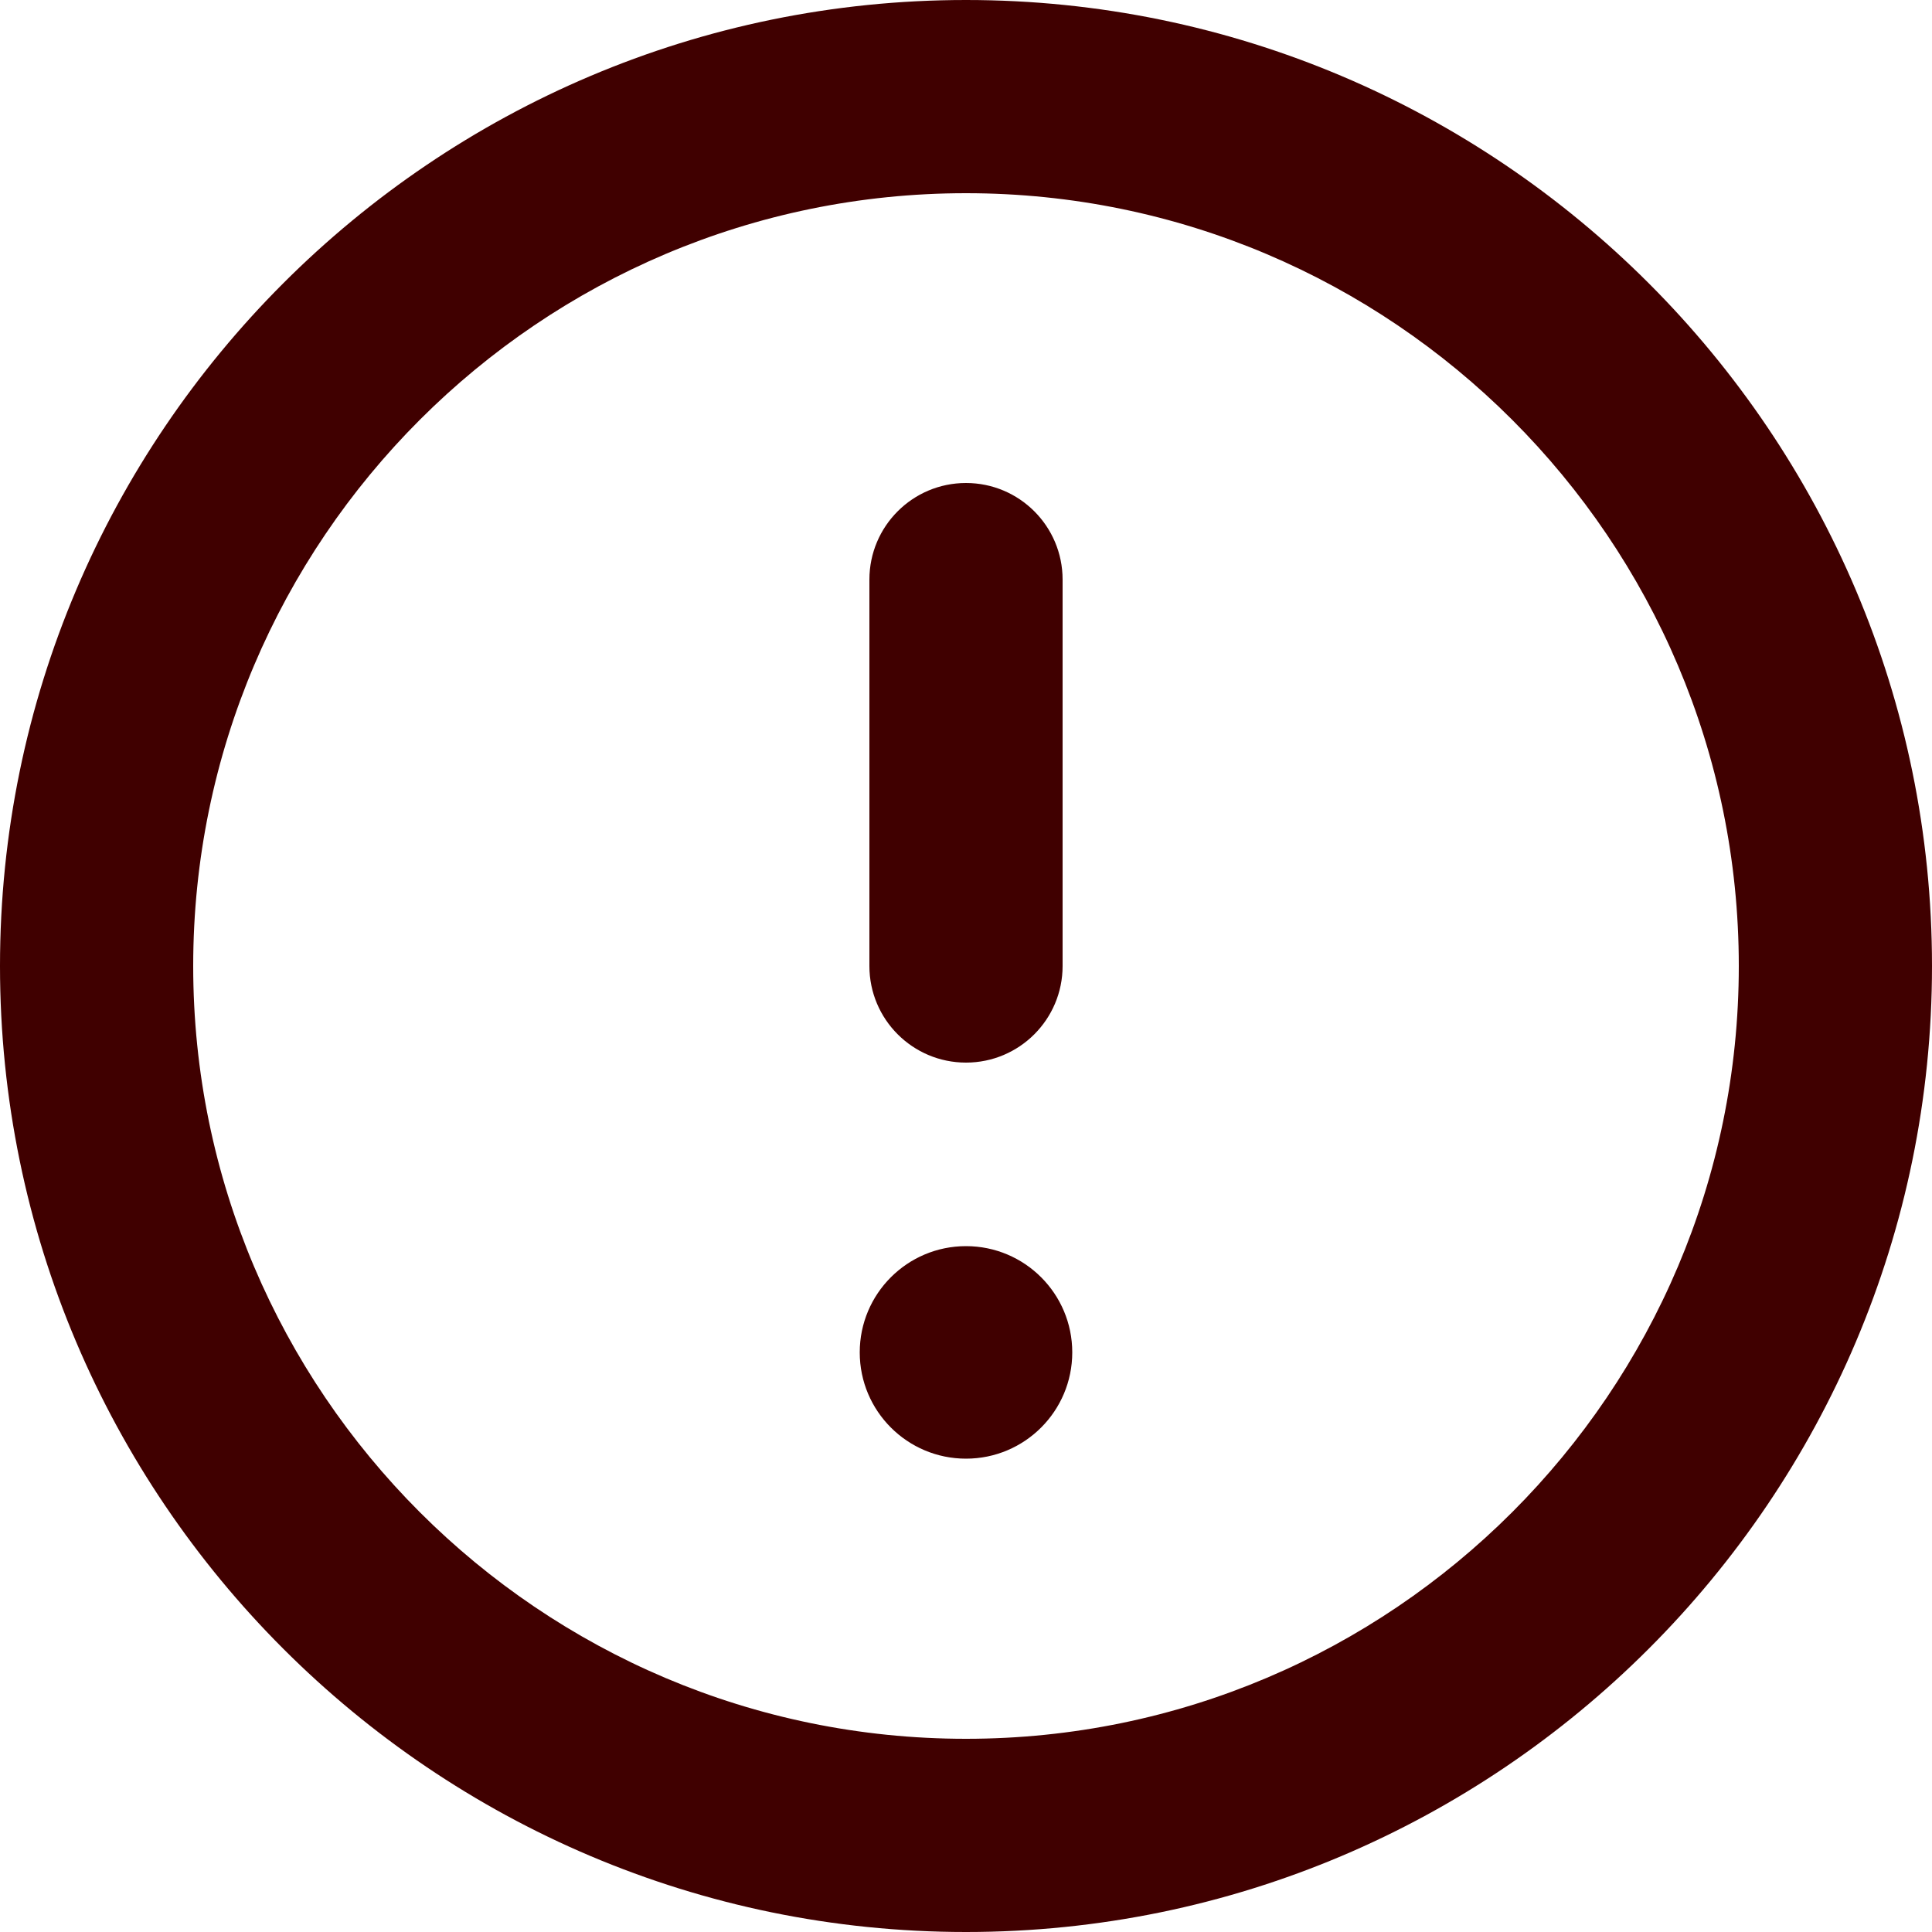
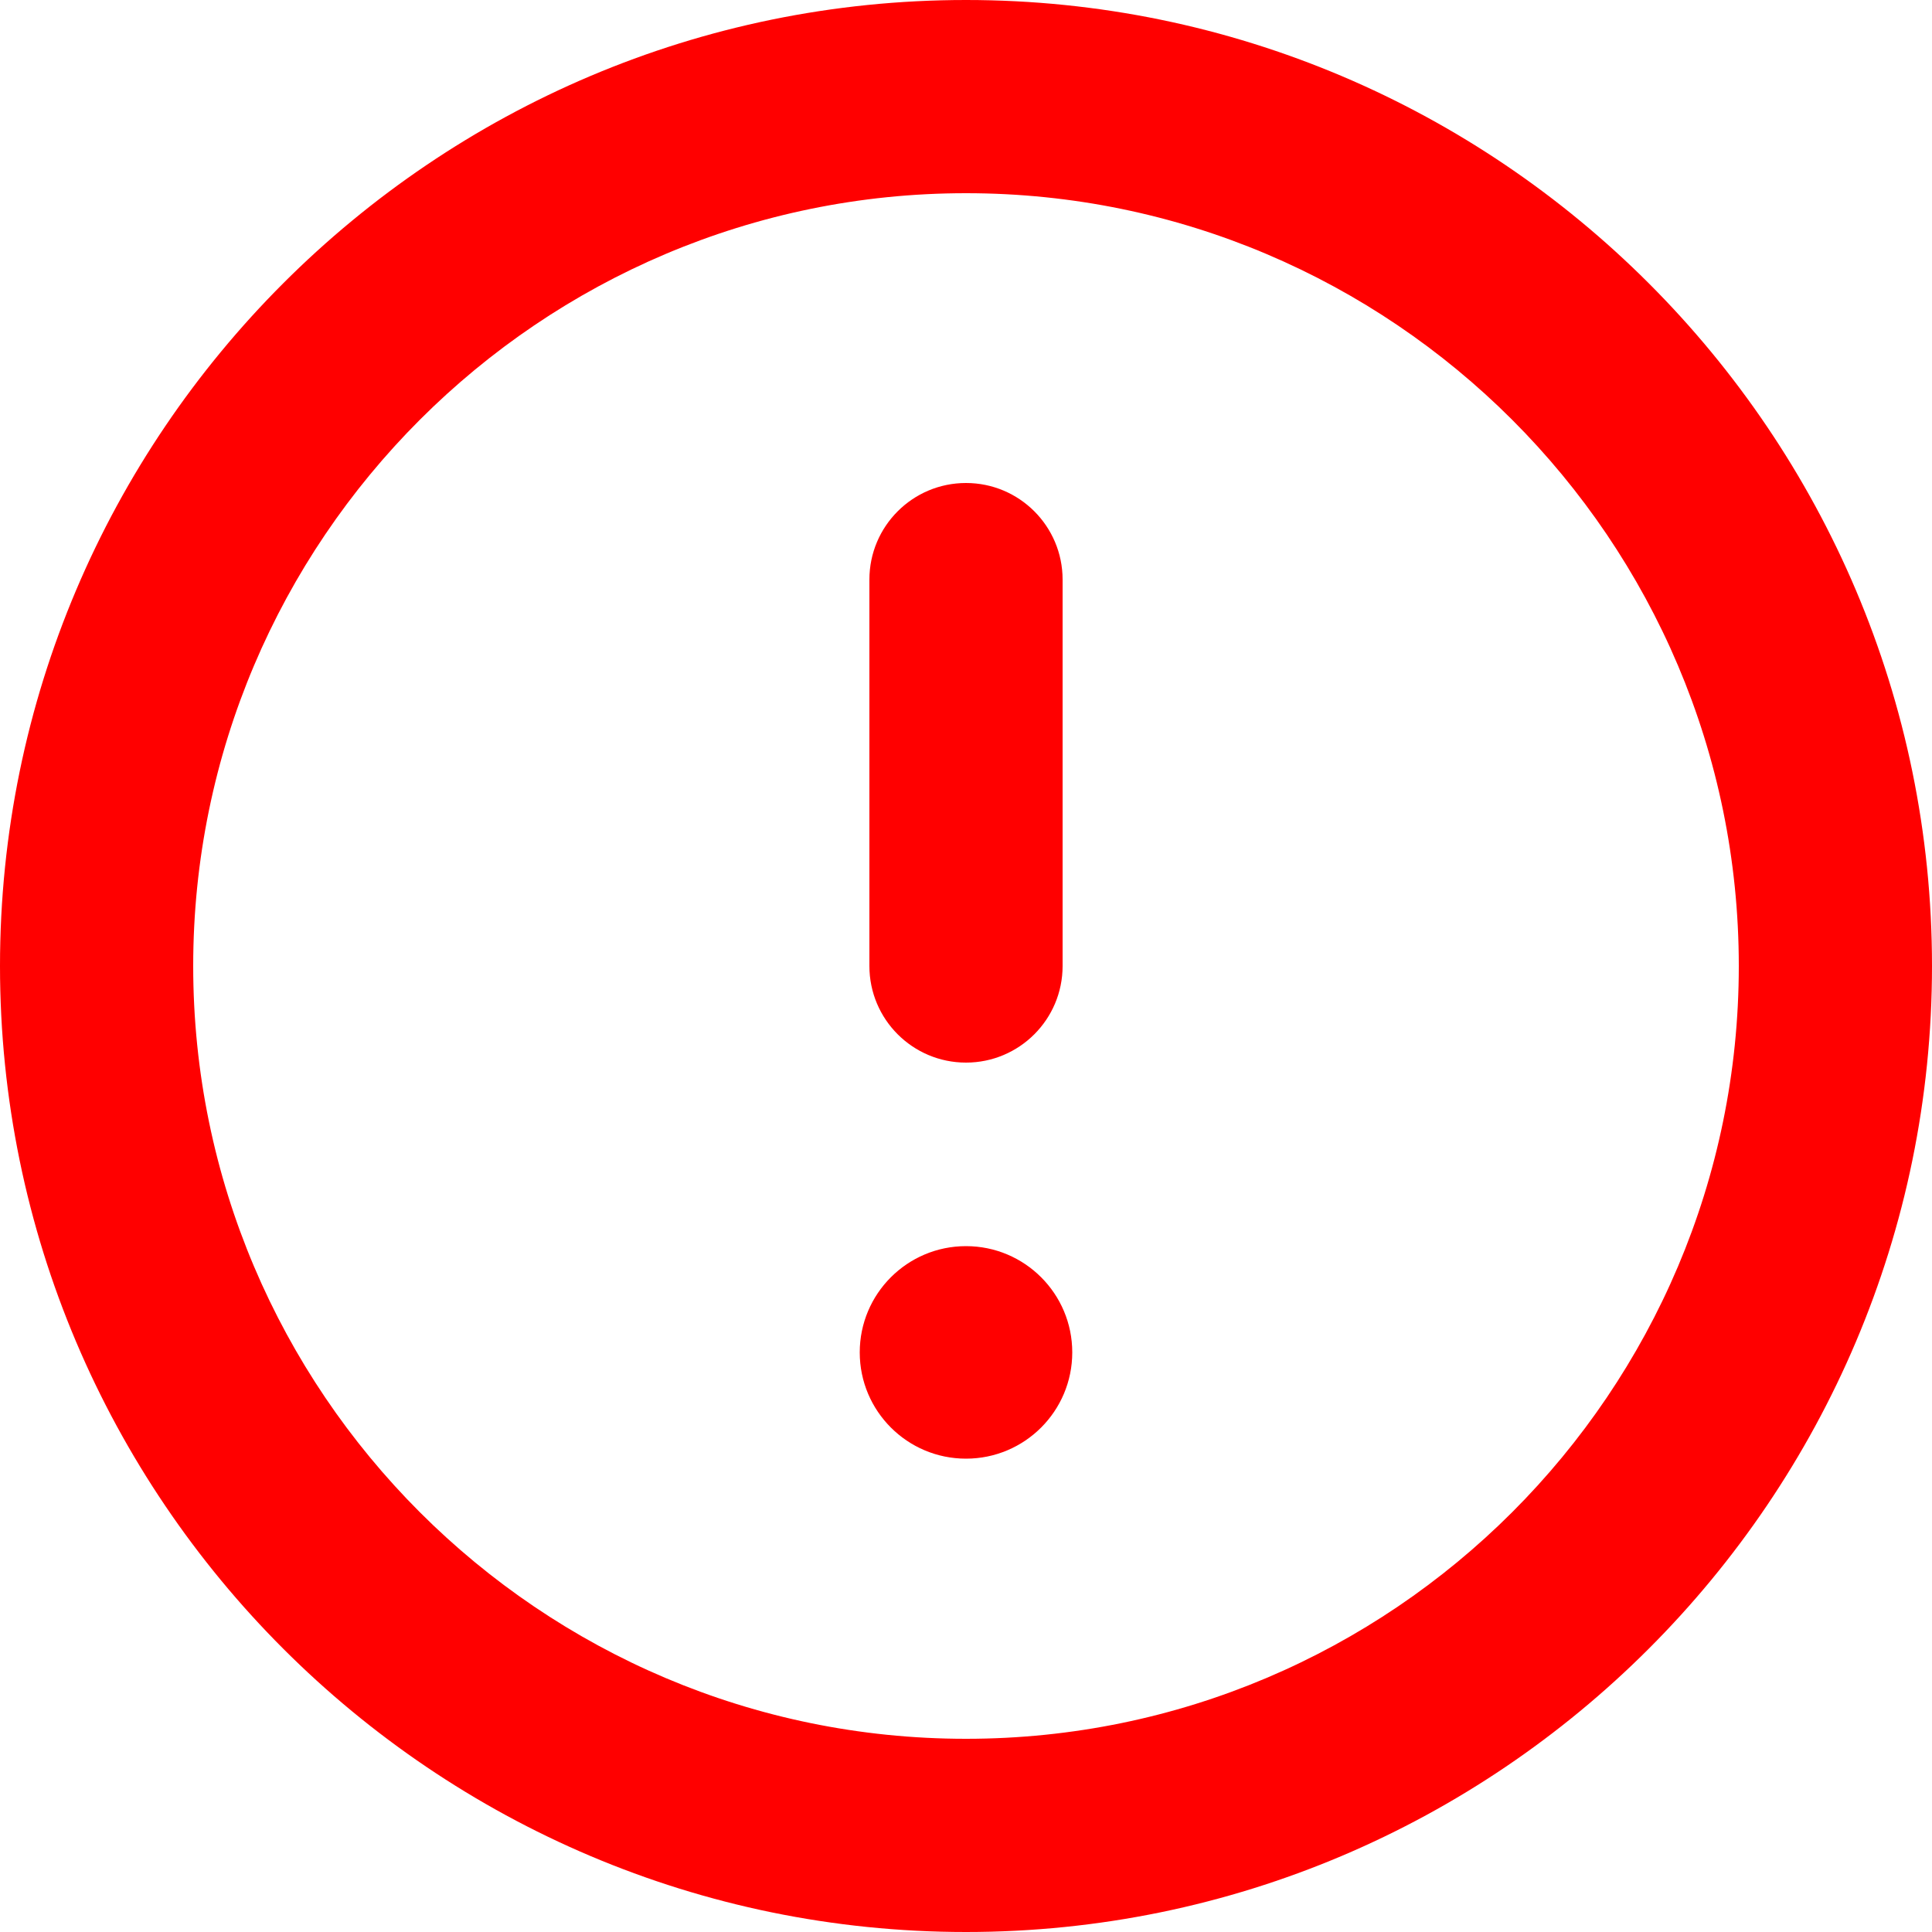
<svg xmlns="http://www.w3.org/2000/svg" viewBox="0 0 20 20">
-   <path fill="#400000" d="M10 0C4.486 0 0 4.486 0 10s4.486 10 10 10 10-4.486 10-10S15.514 0 10 0m0 18c-4.411 0-8-3.589-8-8s3.589-8 8-8 8 3.589 8 8-3.589 8-8 8m0-7a1 1 0 0 0 1-1V6a1 1 0 1 0-2 0v4a1 1 0 0 0 1 1m0 1.9a1.1 1.1 0 1 0 0 2.2 1.1 1.1 0 0 0 0-2.2" />
+   <path fill="#ff0000" d="M10 0C4.486 0 0 4.486 0 10s4.486 10 10 10 10-4.486 10-10S15.514 0 10 0m0 18c-4.411 0-8-3.589-8-8s3.589-8 8-8 8 3.589 8 8-3.589 8-8 8m0-7a1 1 0 0 0 1-1V6a1 1 0 1 0-2 0v4a1 1 0 0 0 1 1m0 1.9a1.1 1.1 0 1 0 0 2.2 1.1 1.1 0 0 0 0-2.2" />
</svg>
